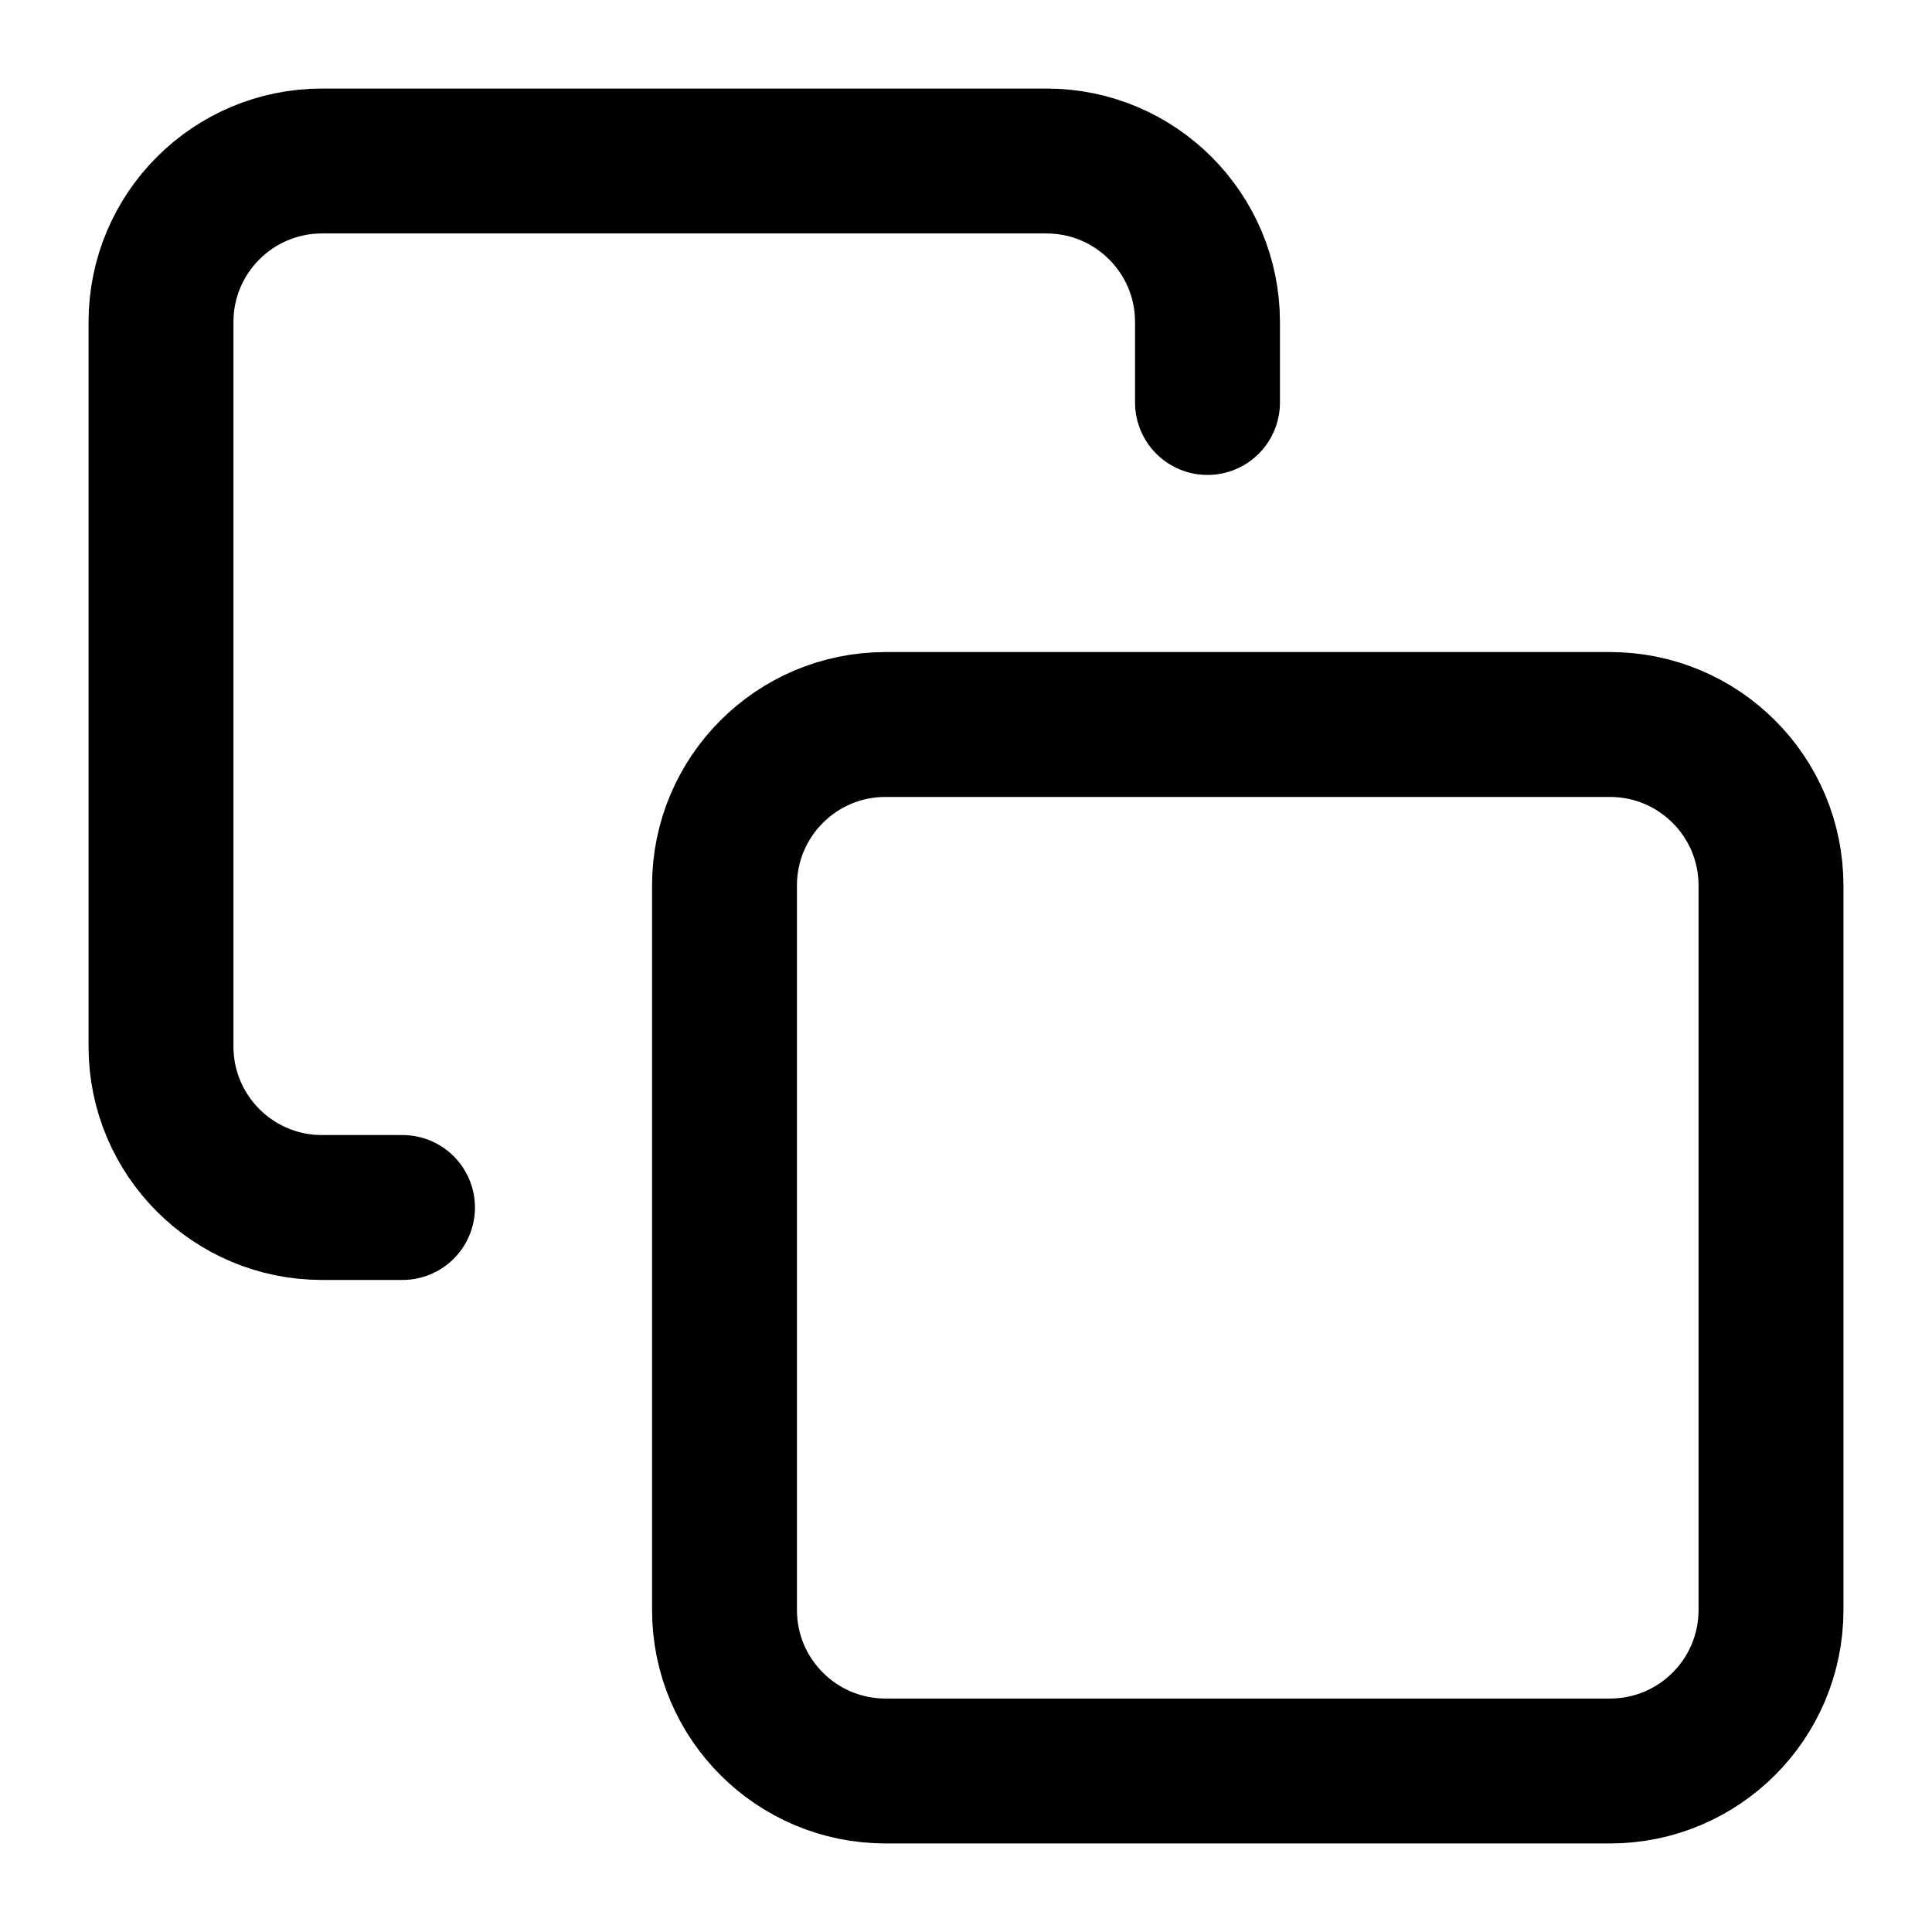
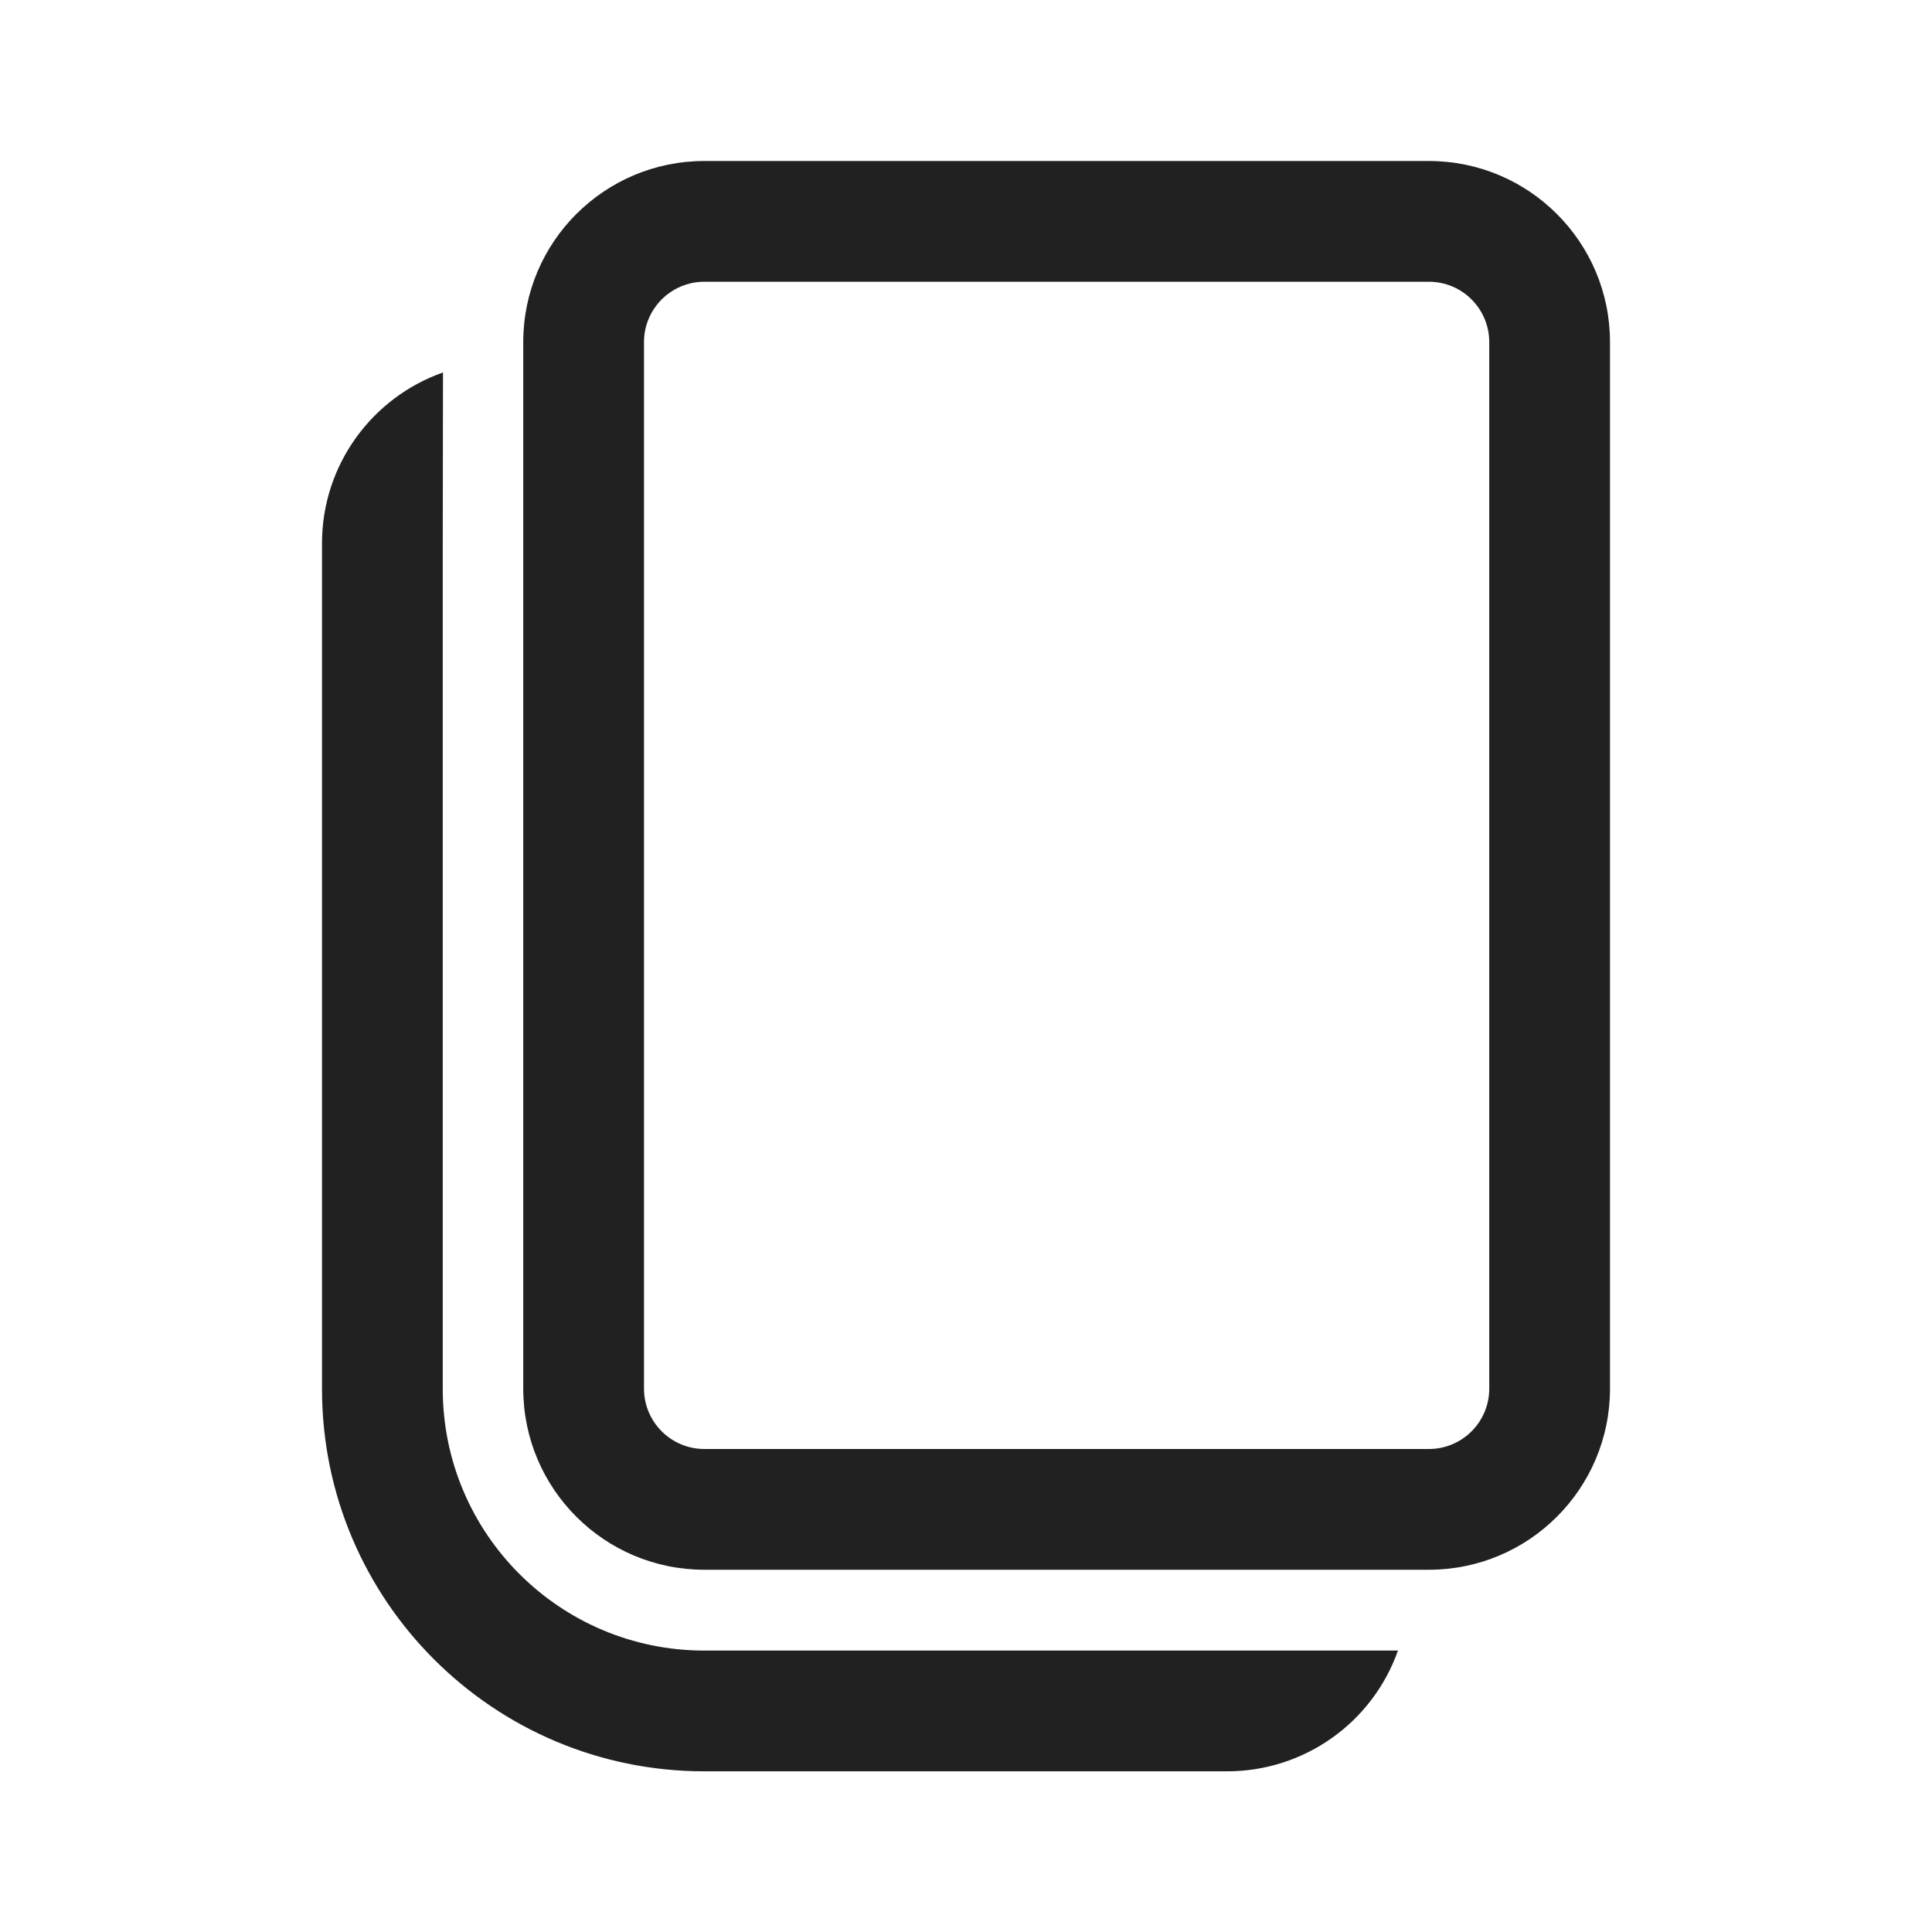
- <svg xmlns="http://www.w3.org/2000/svg" viewBox="0 0 24 24" width="16" height="16" fill="none" stroke="currentColor" stroke-width="1.8" stroke-linecap="round" stroke-linejoin="round">
-   <rect x="9" y="9" width="13" height="13" rx="2" ry="2" />
-   <path d="M5 15H4a2 2 0 0 1-2-2V4a2 2 0 0 1 2-2h9a2 2 0 0 1 2 2v1" />
+ <svg xmlns="http://www.w3.org/2000/svg" width="24" height="24" fill="none" viewBox="0 0 24 24">
+   <path fill="#212121" d="M5.503 4.627 5.5 6.75v10.504a3.25 3.25 0 0 0 3.25 3.25h8.616a2.25 2.25 0 0 1-2.122 1.5H8.75A4.75 4.75 0 0 1 4 17.254V6.75c0-.98.627-1.815 1.503-2.123M17.75 2A2.25 2.25 0 0 1 20 4.25v13a2.25 2.25 0 0 1-2.25 2.25h-9a2.25 2.25 0 0 1-2.25-2.25v-13A2.25 2.25 0 0 1 8.75 2zm0 1.5h-9a.75.75 0 0 0-.75.75v13c0 .414.336.75.75.75h9a.75.75 0 0 0 .75-.75v-13a.75.75 0 0 0-.75-.75" />
</svg>
